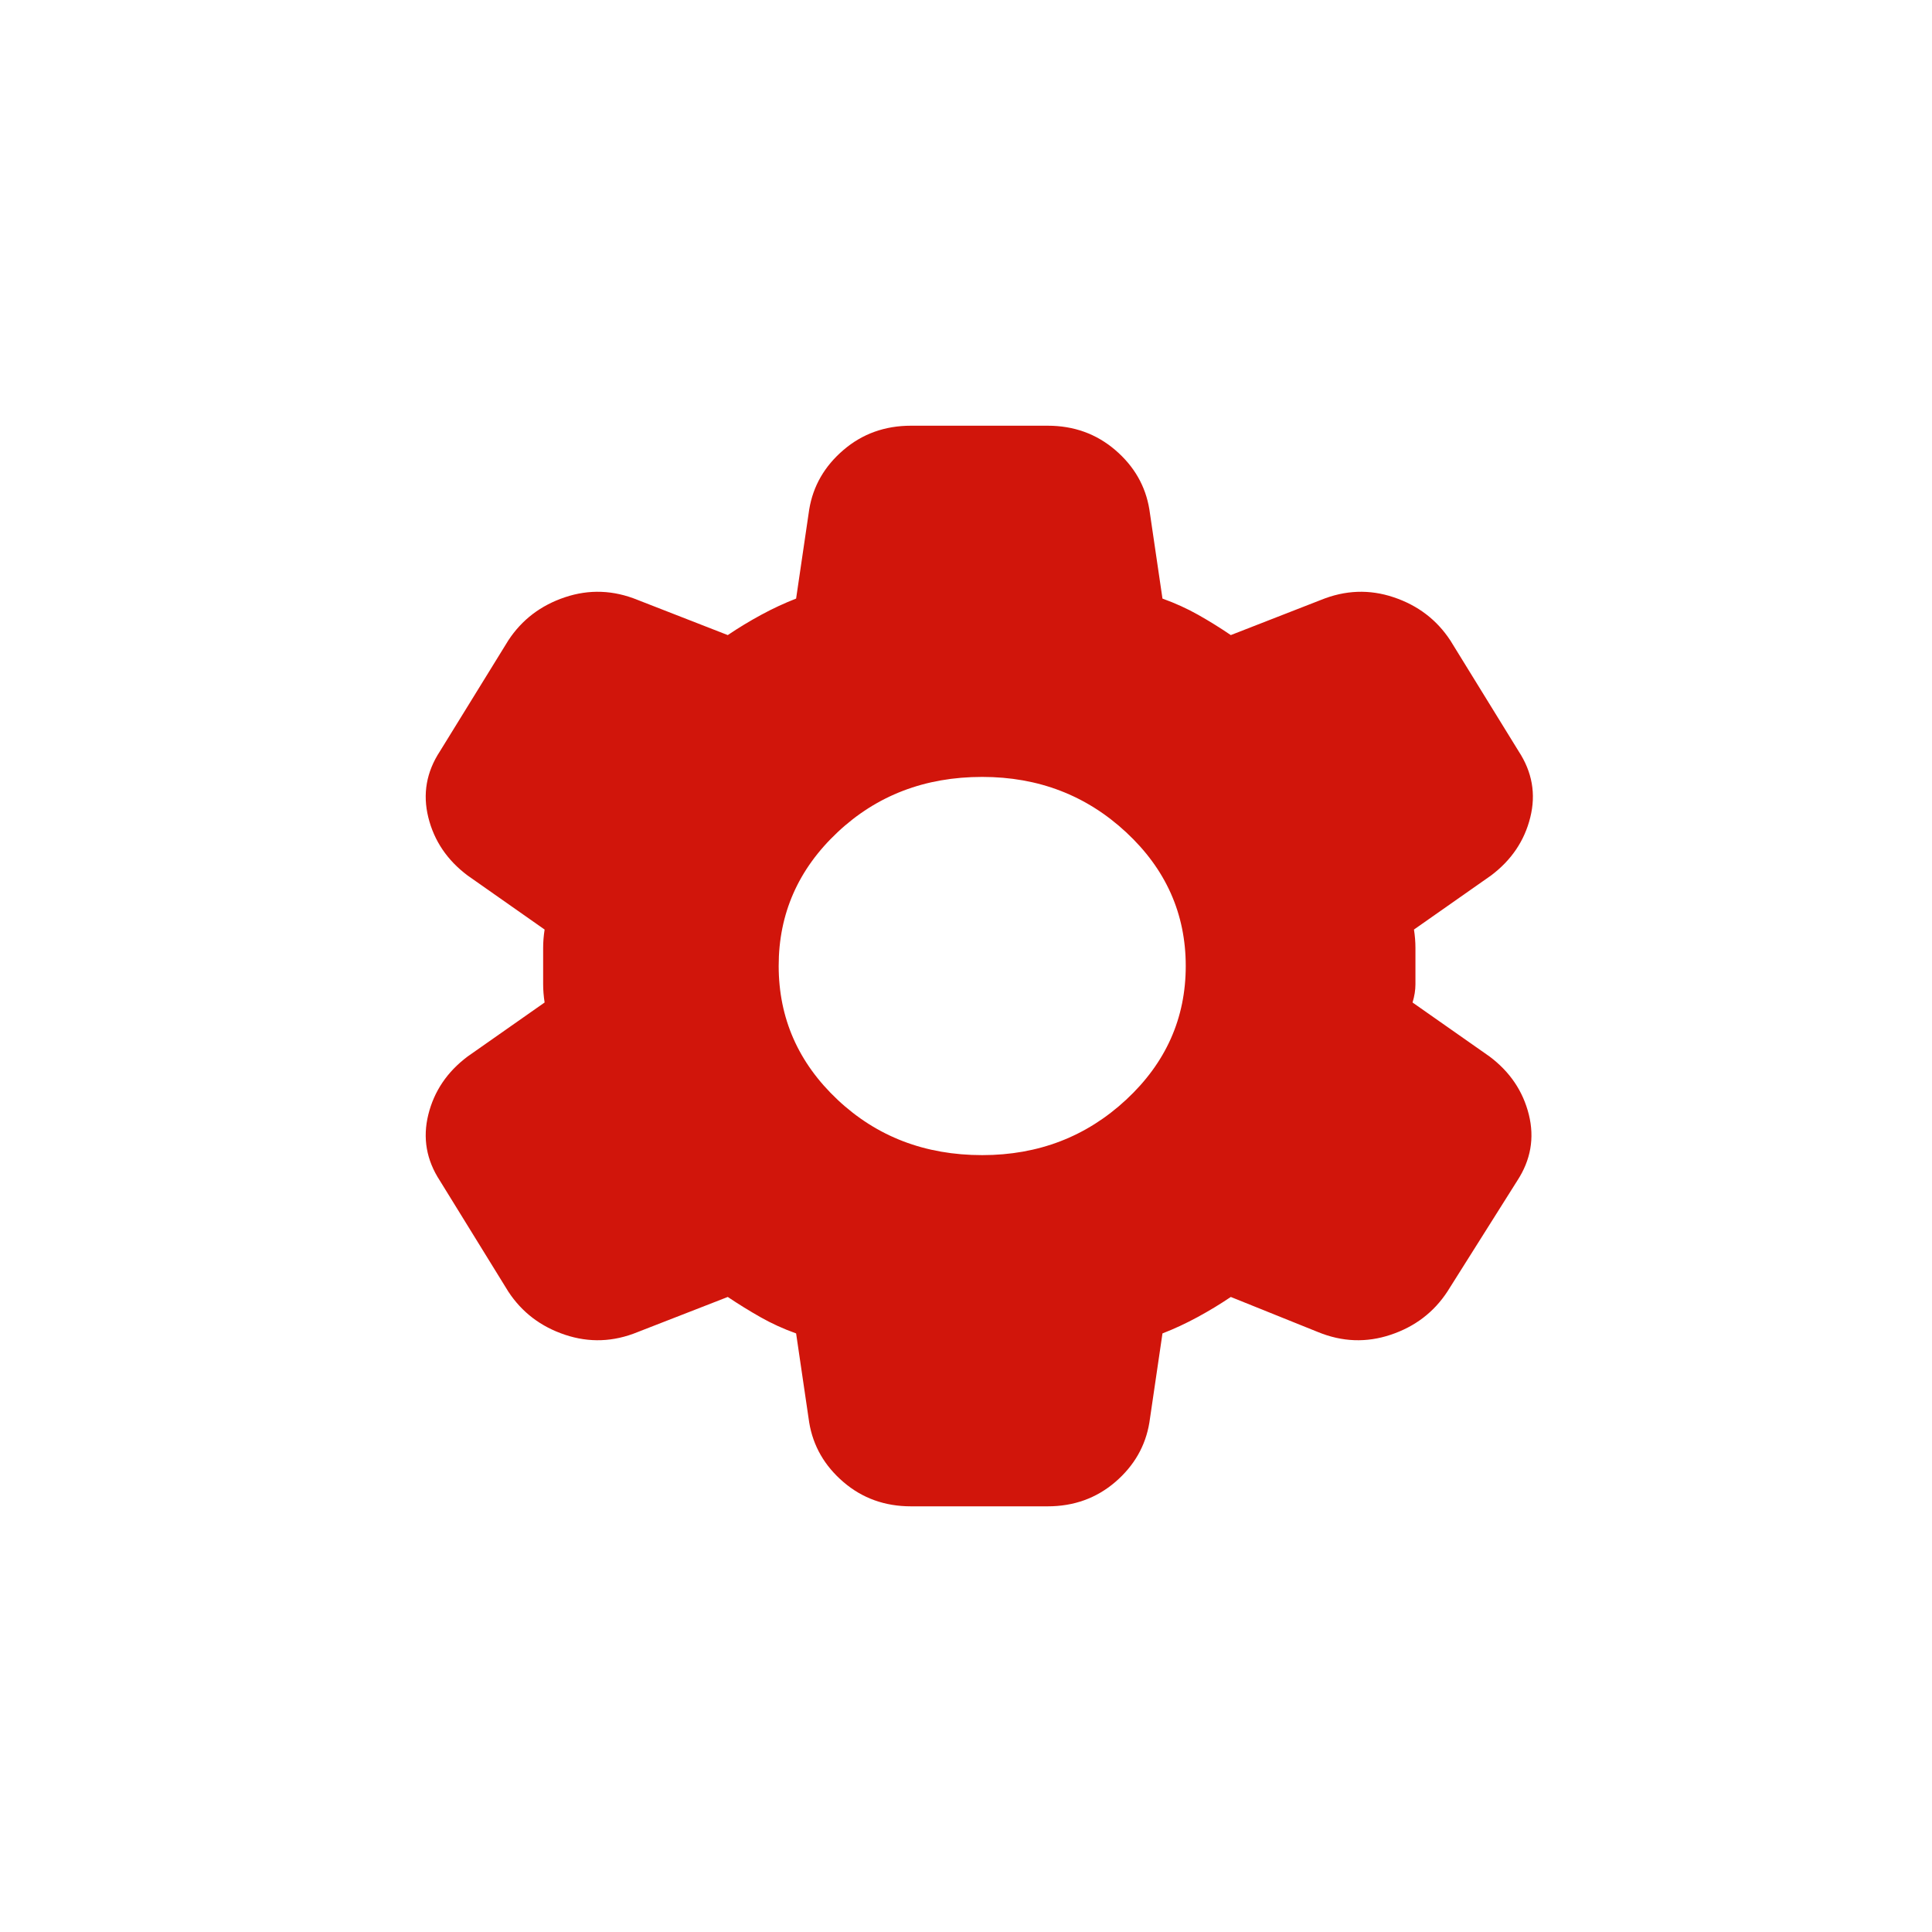
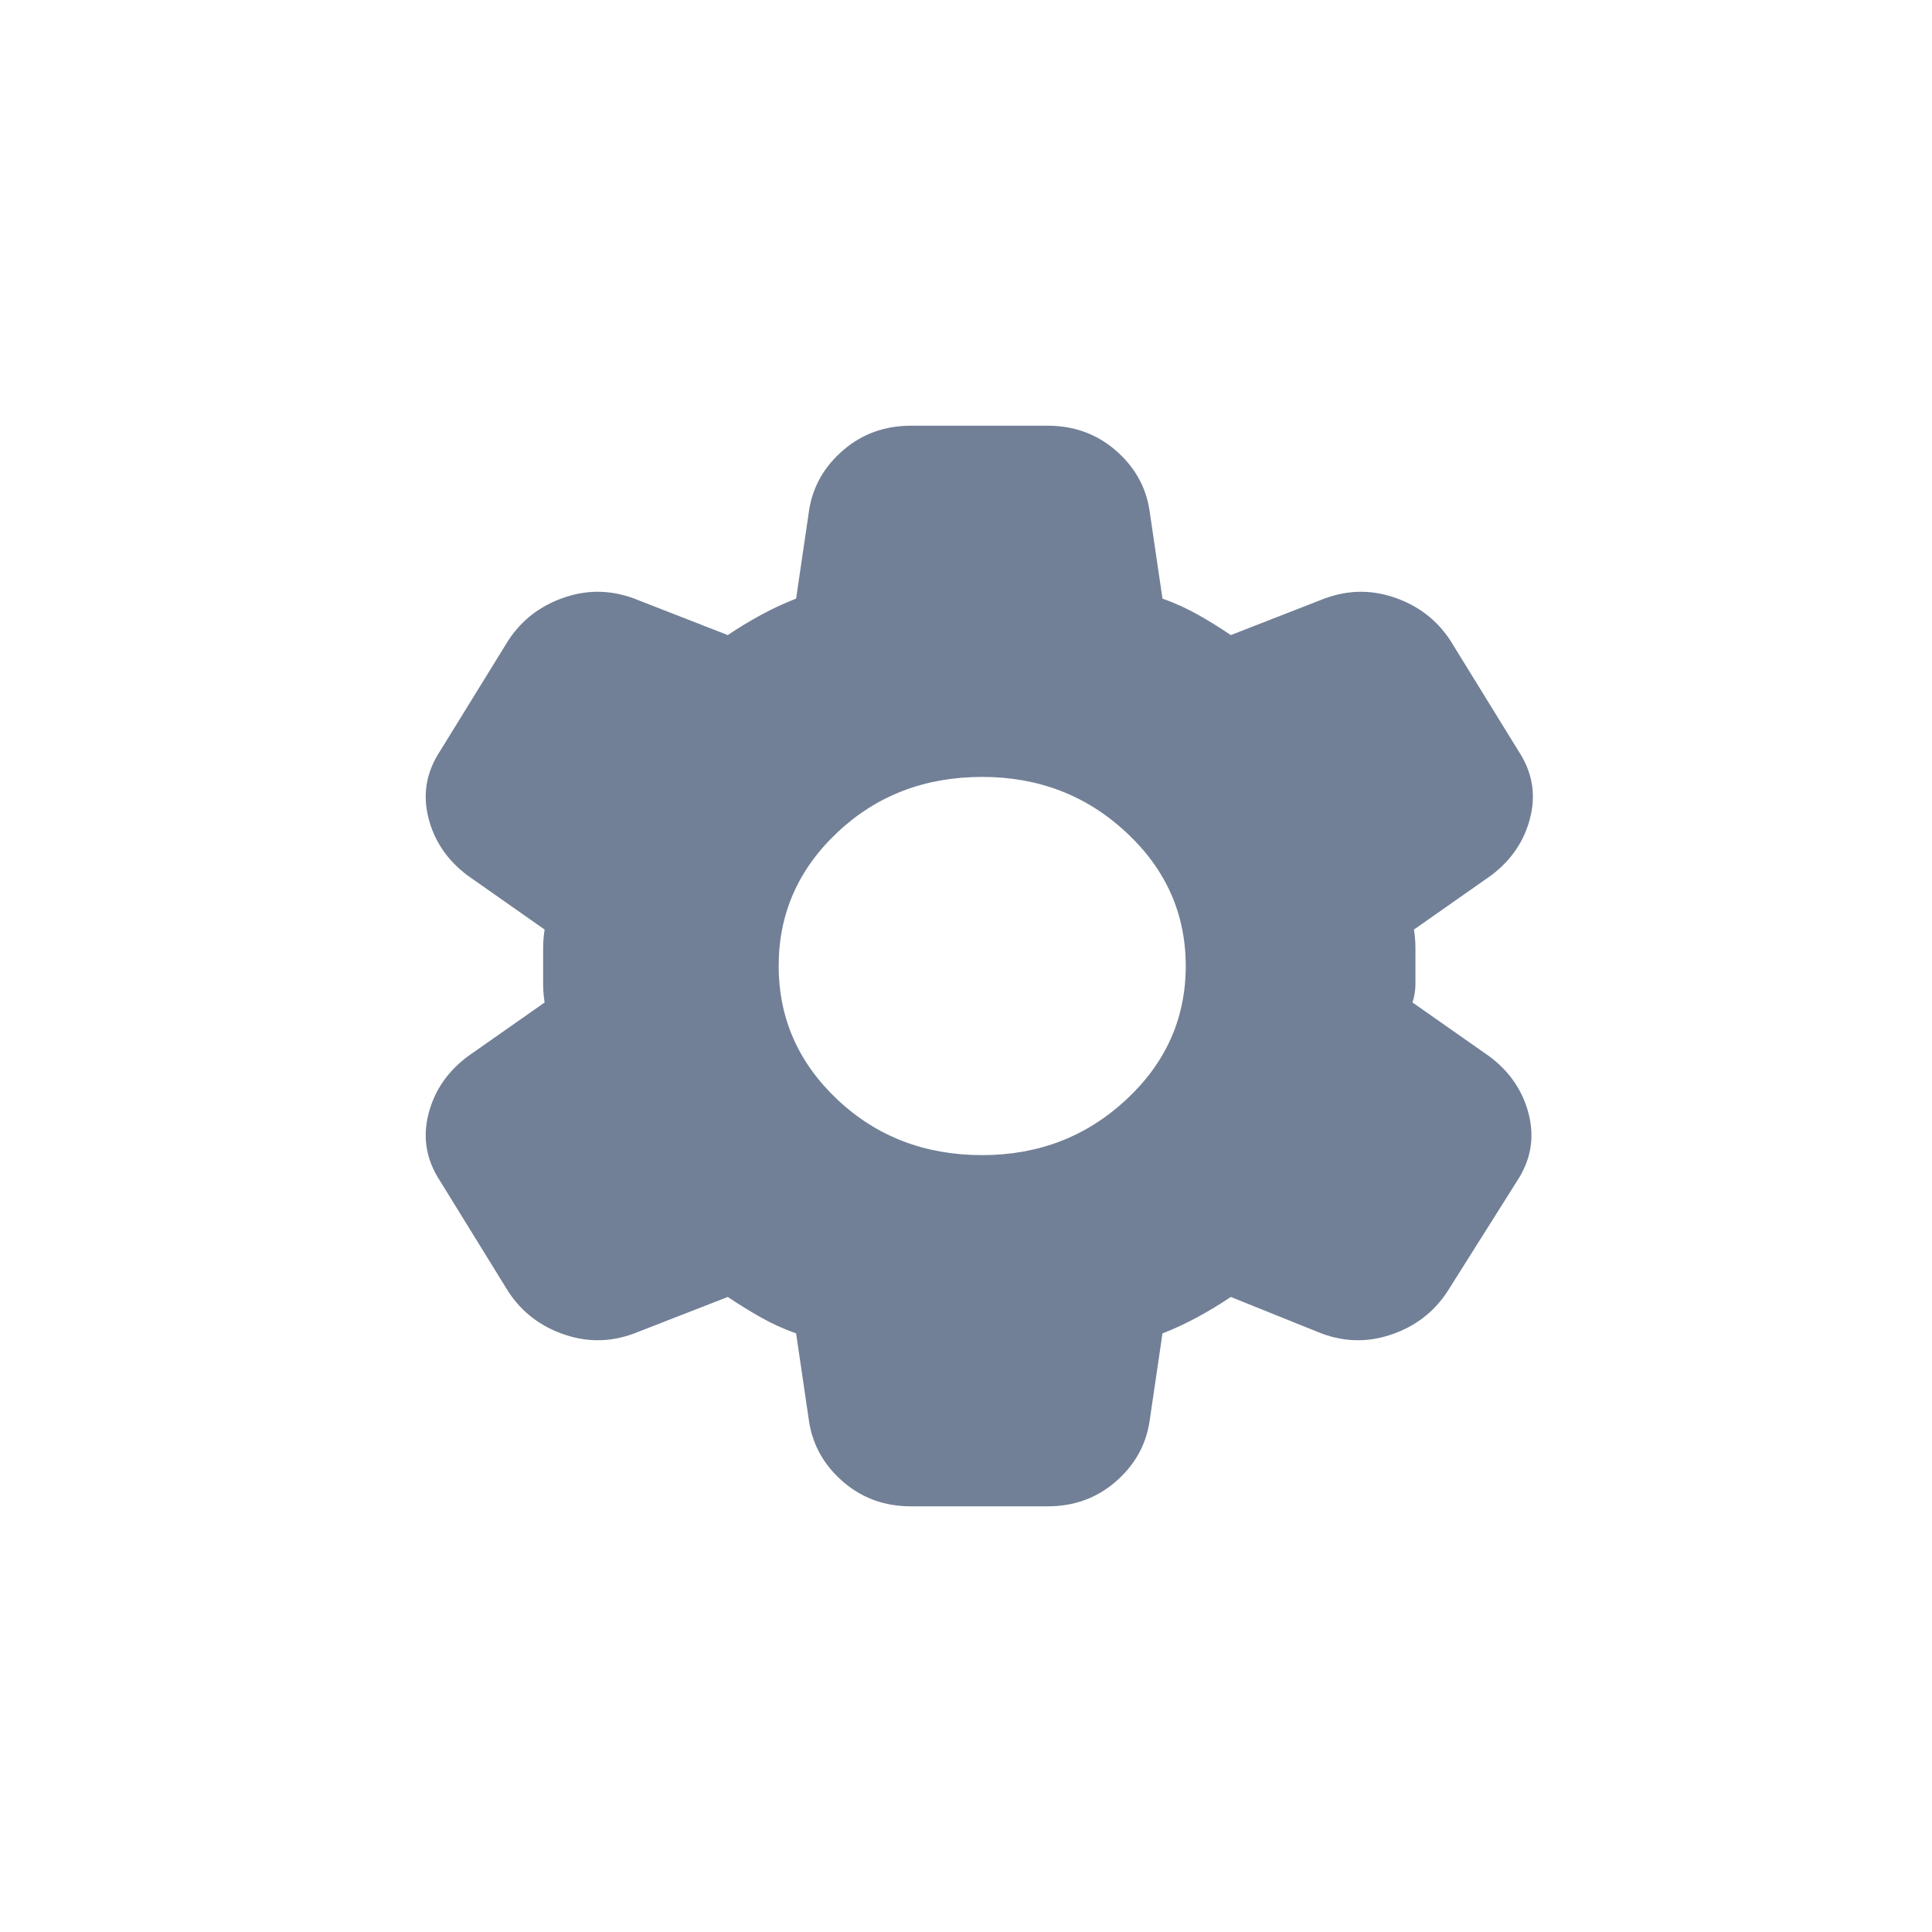
<svg xmlns="http://www.w3.org/2000/svg" width="46" height="46" viewBox="0 0 46 46" fill="none">
-   <path d="M21.69 35.865C21.067 35.865 20.53 35.672 20.081 35.286C19.631 34.9 19.36 34.428 19.267 33.871L18.955 31.748C18.655 31.641 18.373 31.512 18.108 31.362C17.843 31.212 17.583 31.051 17.328 30.88L15.182 31.716C14.605 31.952 14.029 31.973 13.452 31.78C12.875 31.587 12.425 31.244 12.102 30.751L10.475 28.114C10.152 27.621 10.06 27.095 10.198 26.538C10.336 25.98 10.648 25.519 11.133 25.155L12.967 23.869C12.944 23.718 12.932 23.573 12.932 23.434V22.565C12.932 22.426 12.944 22.282 12.967 22.132L11.133 20.845C10.648 20.481 10.336 20.02 10.198 19.462C10.06 18.905 10.152 18.38 10.475 17.887L12.102 15.249C12.425 14.756 12.875 14.413 13.452 14.22C14.029 14.027 14.605 14.049 15.182 14.284L17.328 15.121C17.582 14.949 17.848 14.788 18.125 14.638C18.401 14.488 18.678 14.36 18.955 14.252L19.267 12.13C19.359 11.572 19.631 11.101 20.081 10.715C20.531 10.329 21.068 10.136 21.69 10.136H24.944C25.567 10.136 26.103 10.329 26.554 10.715C27.004 11.101 27.275 11.572 27.366 12.13L27.678 14.252C27.978 14.36 28.261 14.488 28.527 14.638C28.793 14.788 29.052 14.949 29.305 15.121L31.451 14.284C32.028 14.049 32.605 14.027 33.181 14.22C33.758 14.413 34.208 14.756 34.532 15.249L36.158 17.887C36.481 18.38 36.574 18.905 36.435 19.462C36.297 20.02 35.985 20.481 35.501 20.845L33.666 22.132C33.689 22.282 33.701 22.427 33.701 22.567V23.434C33.701 23.573 33.678 23.718 33.632 23.869L35.466 25.155C35.951 25.519 36.262 25.98 36.401 26.538C36.539 27.095 36.447 27.621 36.124 28.114L34.462 30.751C34.139 31.244 33.689 31.587 33.112 31.78C32.535 31.973 31.959 31.952 31.382 31.716L29.305 30.88C29.051 31.051 28.786 31.212 28.509 31.362C28.232 31.512 27.955 31.641 27.678 31.748L27.366 33.871C27.274 34.428 27.003 34.9 26.554 35.286C26.104 35.672 25.567 35.865 24.944 35.865H21.69ZM23.386 27.503C24.724 27.503 25.866 27.063 26.813 26.184C27.759 25.305 28.232 24.244 28.232 23C28.232 21.757 27.759 20.695 26.813 19.816C25.866 18.937 24.724 18.498 23.386 18.498C22.024 18.498 20.876 18.937 19.941 19.816C19.006 20.695 18.539 21.757 18.54 23C18.541 24.244 19.008 25.305 19.942 26.184C20.877 27.063 22.024 27.503 23.386 27.503Z" fill="#D1150B" />
+   <path d="M21.69 35.865C21.067 35.865 20.53 35.672 20.081 35.286C19.631 34.9 19.36 34.428 19.267 33.871L18.955 31.748C18.655 31.641 18.373 31.512 18.108 31.362C17.843 31.212 17.583 31.051 17.328 30.88L15.182 31.716C14.605 31.952 14.029 31.973 13.452 31.78C12.875 31.587 12.425 31.244 12.102 30.751L10.475 28.114C10.152 27.621 10.06 27.095 10.198 26.538C10.336 25.98 10.648 25.519 11.133 25.155L12.967 23.869C12.944 23.718 12.932 23.573 12.932 23.434V22.565C12.932 22.426 12.944 22.282 12.967 22.132L11.133 20.845C10.648 20.481 10.336 20.02 10.198 19.462C10.06 18.905 10.152 18.38 10.475 17.887L12.102 15.249C12.425 14.756 12.875 14.413 13.452 14.22C14.029 14.027 14.605 14.049 15.182 14.284L17.328 15.121C17.582 14.949 17.848 14.788 18.125 14.638C18.401 14.488 18.678 14.36 18.955 14.252L19.267 12.13C19.359 11.572 19.631 11.101 20.081 10.715C20.531 10.329 21.068 10.136 21.69 10.136H24.944C25.567 10.136 26.103 10.329 26.554 10.715C27.004 11.101 27.275 11.572 27.366 12.13L27.678 14.252C27.978 14.36 28.261 14.488 28.527 14.638C28.793 14.788 29.052 14.949 29.305 15.121L31.451 14.284C32.028 14.049 32.605 14.027 33.181 14.22C33.758 14.413 34.208 14.756 34.532 15.249L36.158 17.887C36.481 18.38 36.574 18.905 36.435 19.462C36.297 20.02 35.985 20.481 35.501 20.845L33.666 22.132C33.689 22.282 33.701 22.427 33.701 22.567V23.434C33.701 23.573 33.678 23.718 33.632 23.869L35.466 25.155C35.951 25.519 36.262 25.98 36.401 26.538C36.539 27.095 36.447 27.621 36.124 28.114L34.462 30.751C34.139 31.244 33.689 31.587 33.112 31.78C32.535 31.973 31.959 31.952 31.382 31.716L29.305 30.88C29.051 31.051 28.786 31.212 28.509 31.362C28.232 31.512 27.955 31.641 27.678 31.748L27.366 33.871C27.274 34.428 27.003 34.9 26.554 35.286C26.104 35.672 25.567 35.865 24.944 35.865H21.69ZM23.386 27.503C24.724 27.503 25.866 27.063 26.813 26.184C27.759 25.305 28.232 24.244 28.232 23C28.232 21.757 27.759 20.695 26.813 19.816C25.866 18.937 24.724 18.498 23.386 18.498C22.024 18.498 20.876 18.937 19.941 19.816C19.006 20.695 18.539 21.757 18.54 23C18.541 24.244 19.008 25.305 19.942 26.184C20.877 27.063 22.024 27.503 23.386 27.503Z" fill="#718096" />
</svg>
